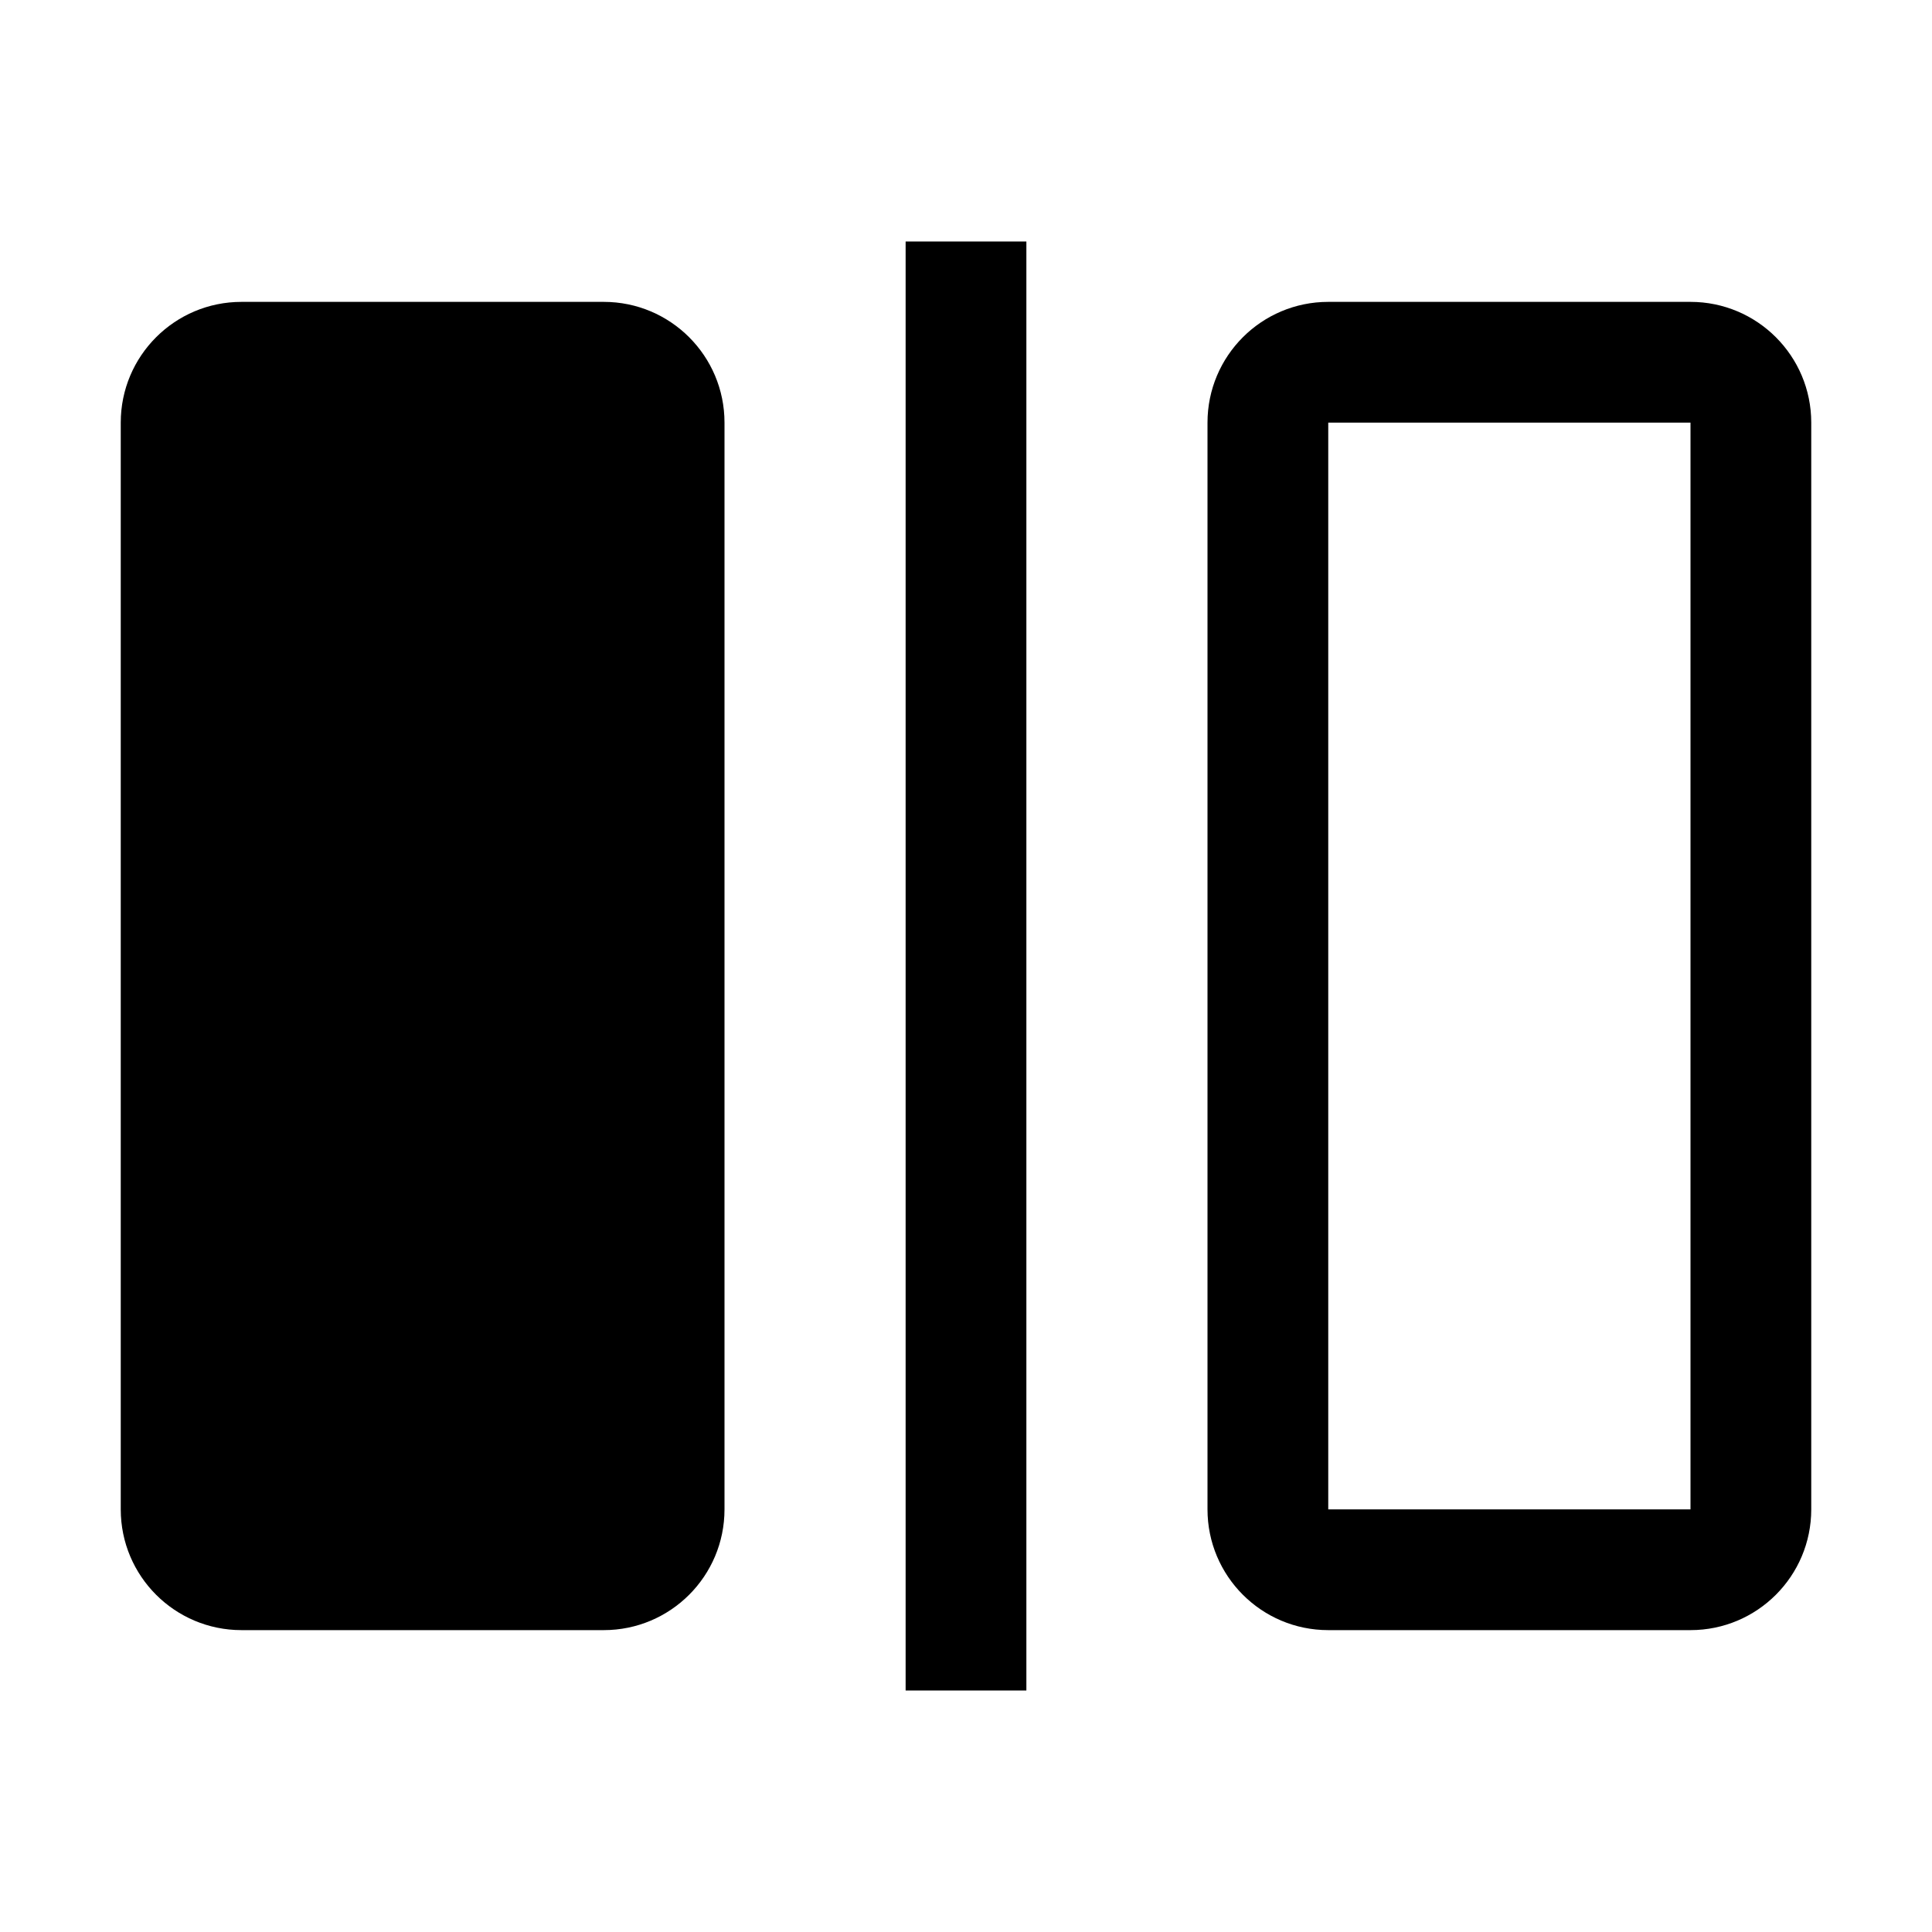
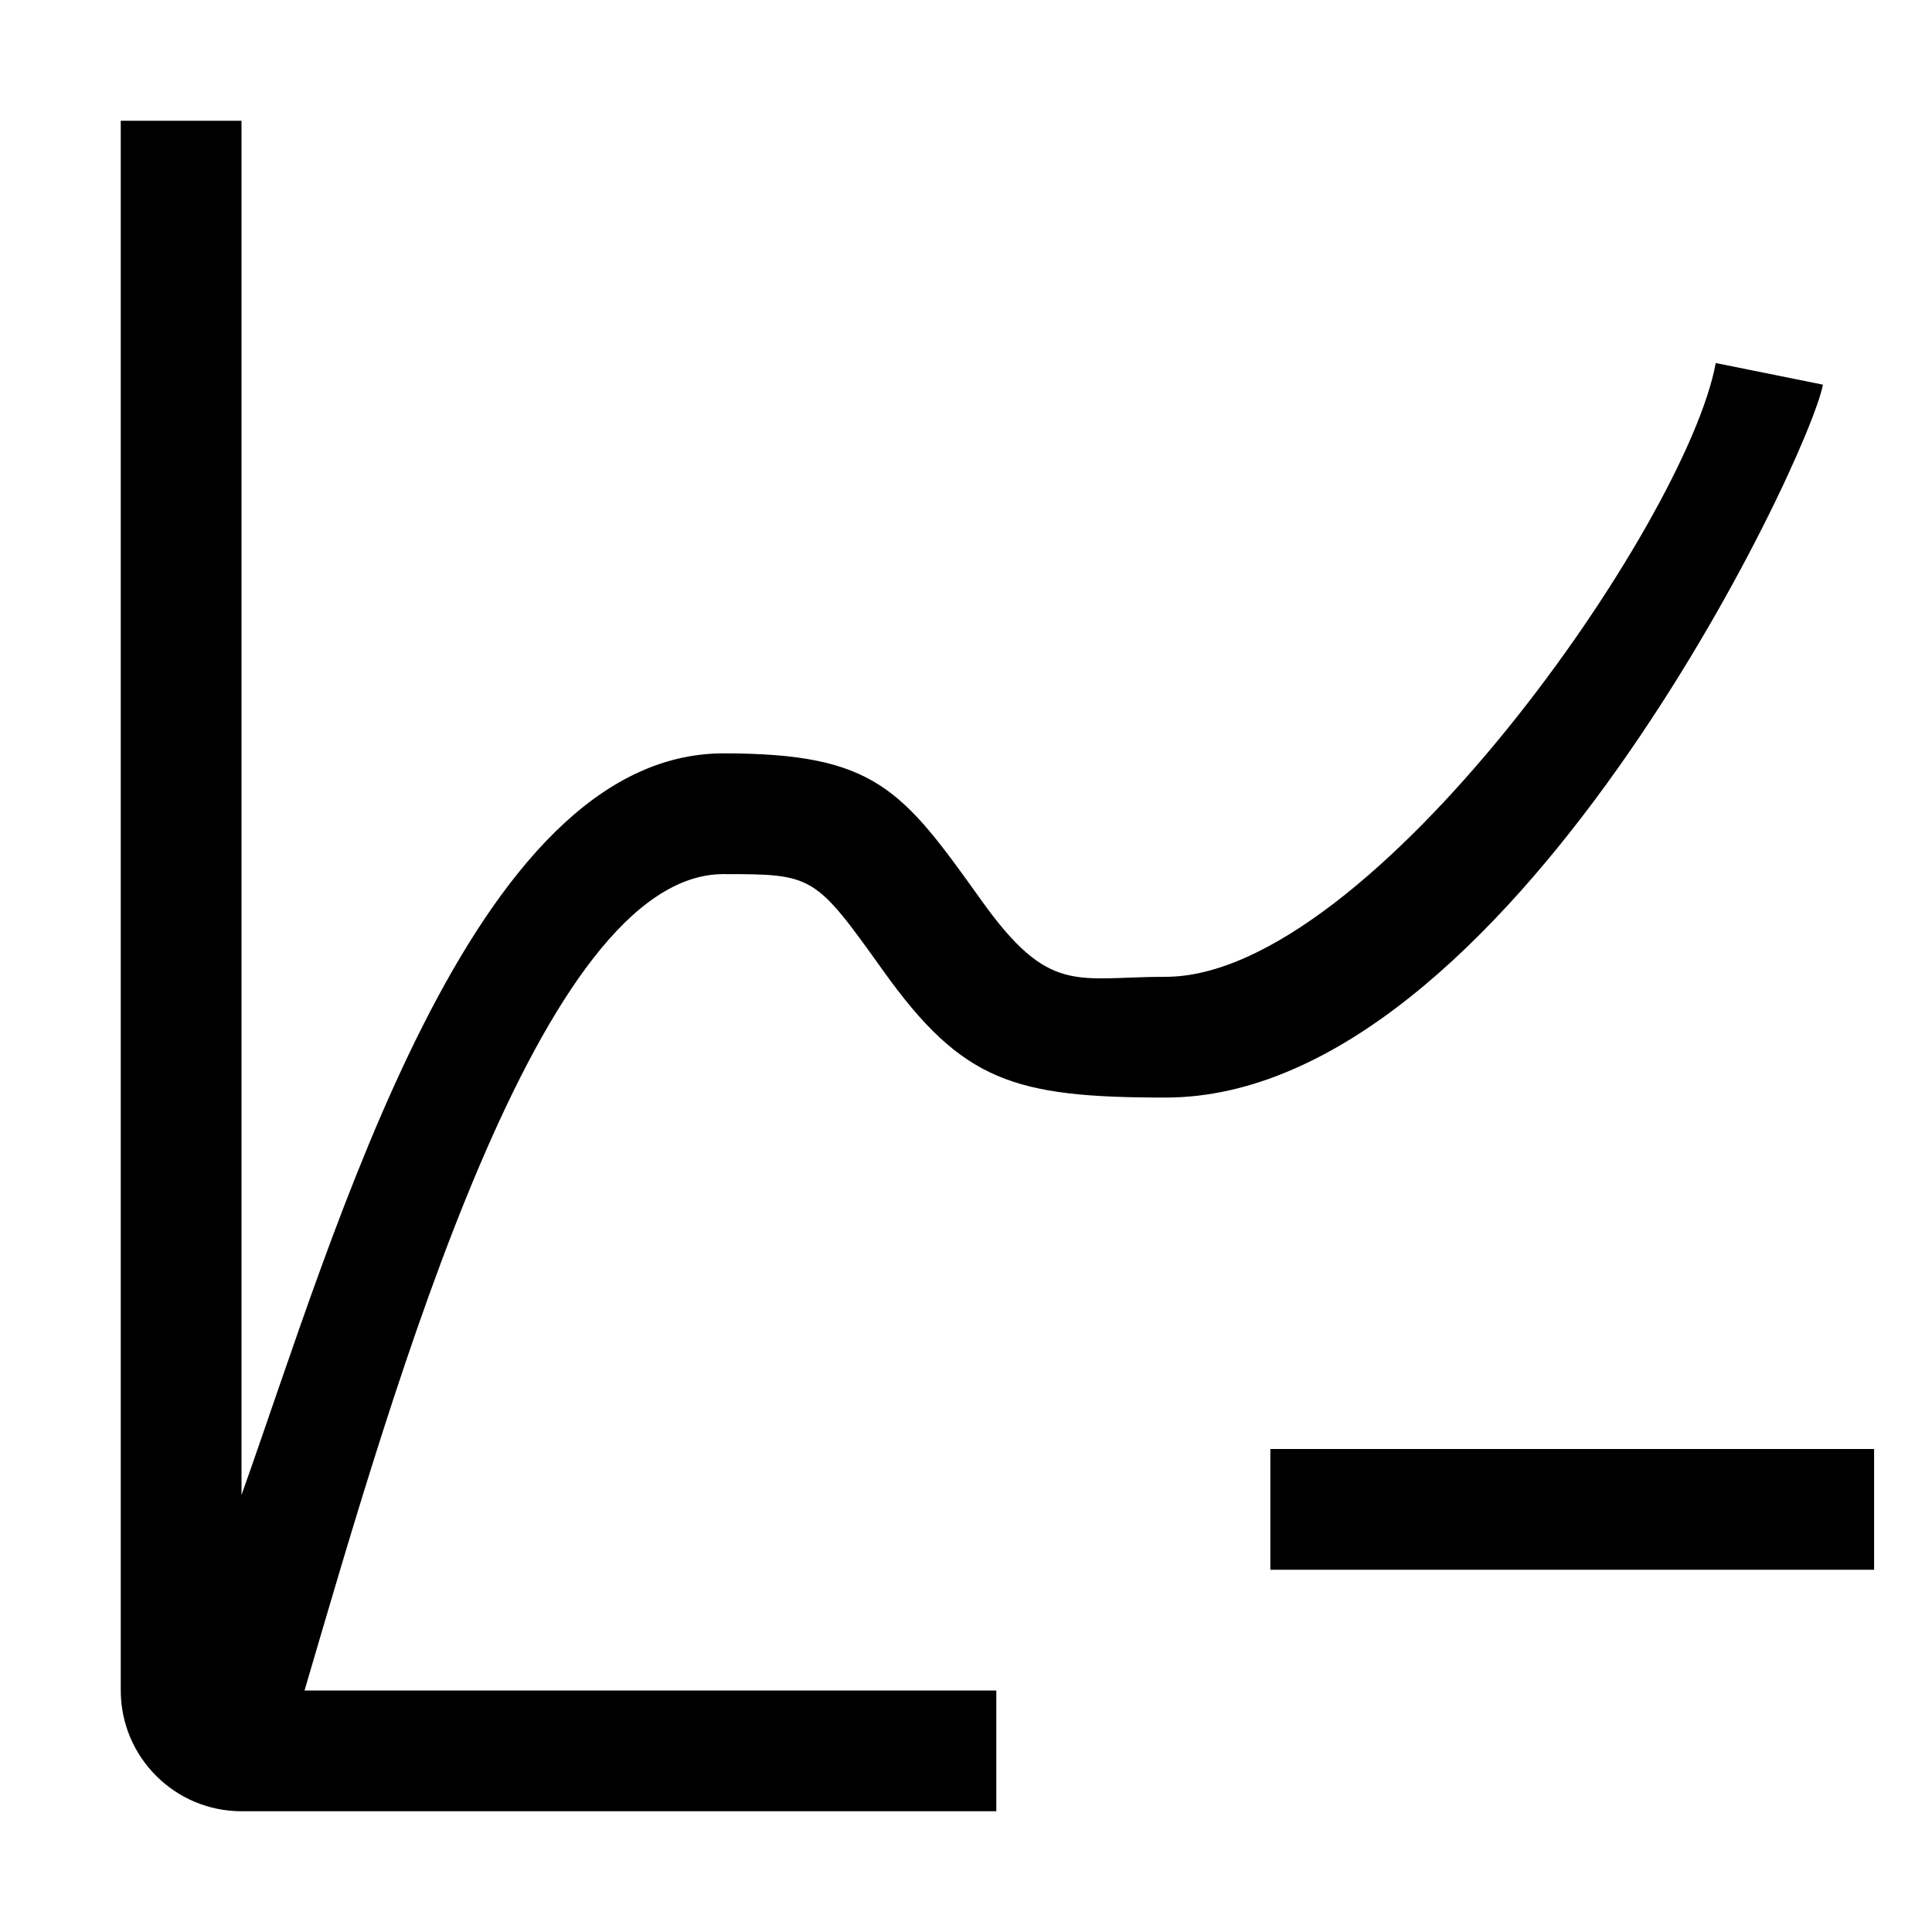
- <svg xmlns="http://www.w3.org/2000/svg" id="icon" viewBox="0 0 32 32" version="1.1">
+ <svg xmlns="http://www.w3.org/2000/svg" id="icon" width="32" height="32" viewBox="0 0 32 32" version="1.1">
  <defs id="defs1">
-     <style id="style1">.cls-1{fill:none;}</style>
+     <style id="style1">
+       .cls-1 {
+         fill: none;
+       }
+     </style>
  </defs>
-   <rect x="-17" y="4" width="2" height="24" id="rect1" transform="scale(-1,1)" />
-   <path d="m 22,7 v 18 h 6 V 7 h -6 m 0,-2 h 6 a 2,2 0 0 1 2,2 v 18 a 2,2 0 0 1 -2,2 H 22 A 2,2 0 0 1 20,25 V 7 a 2,2 0 0 1 2,-2 z" id="path1" />
-   <path d="m 4,5 h 6 c 1.105,0 2,0.895 2,2 v 18 c 0,1.105 -0.895,2 -2,2 H 4 C 2.895,27 2,26.105 2,25 V 7 C 2,5.895 2.895,5 4,5 Z" id="path2" />
+   <path d="m 11.983,14.478 c 1.485,0 1.511,0.012 2.643,1.597 1.312,1.837 2.166,2.104 4.68,2.104 5.671,0 10.667,-10.598 10.887,-11.808 l -1.775,-0.358 c -0.482,2.641 -5.717,10.166 -9.111,10.166 -1.485,0 -1.921,0.318 -3.053,-1.267 -1.312,-1.837 -1.755,-2.434 -4.27,-2.434 C 7.797,12.478 5.555,20.404 4,24.762 V 2 H 2 v 26 c 0.001,1.104 0.896,1.999 2,2 H 16.502 V 28 H 5.044 C 6.554,22.857 8.946,14.478 11.983,14.478 Z" id="path1" />
  <rect id="_Transparent_Rectangle_" data-name="&lt;Transparent Rectangle&gt;" class="cls-1" width="32" height="32" />
+   <rect x="21.041" y="24" width="10" height="2" id="rect1" />
</svg>
